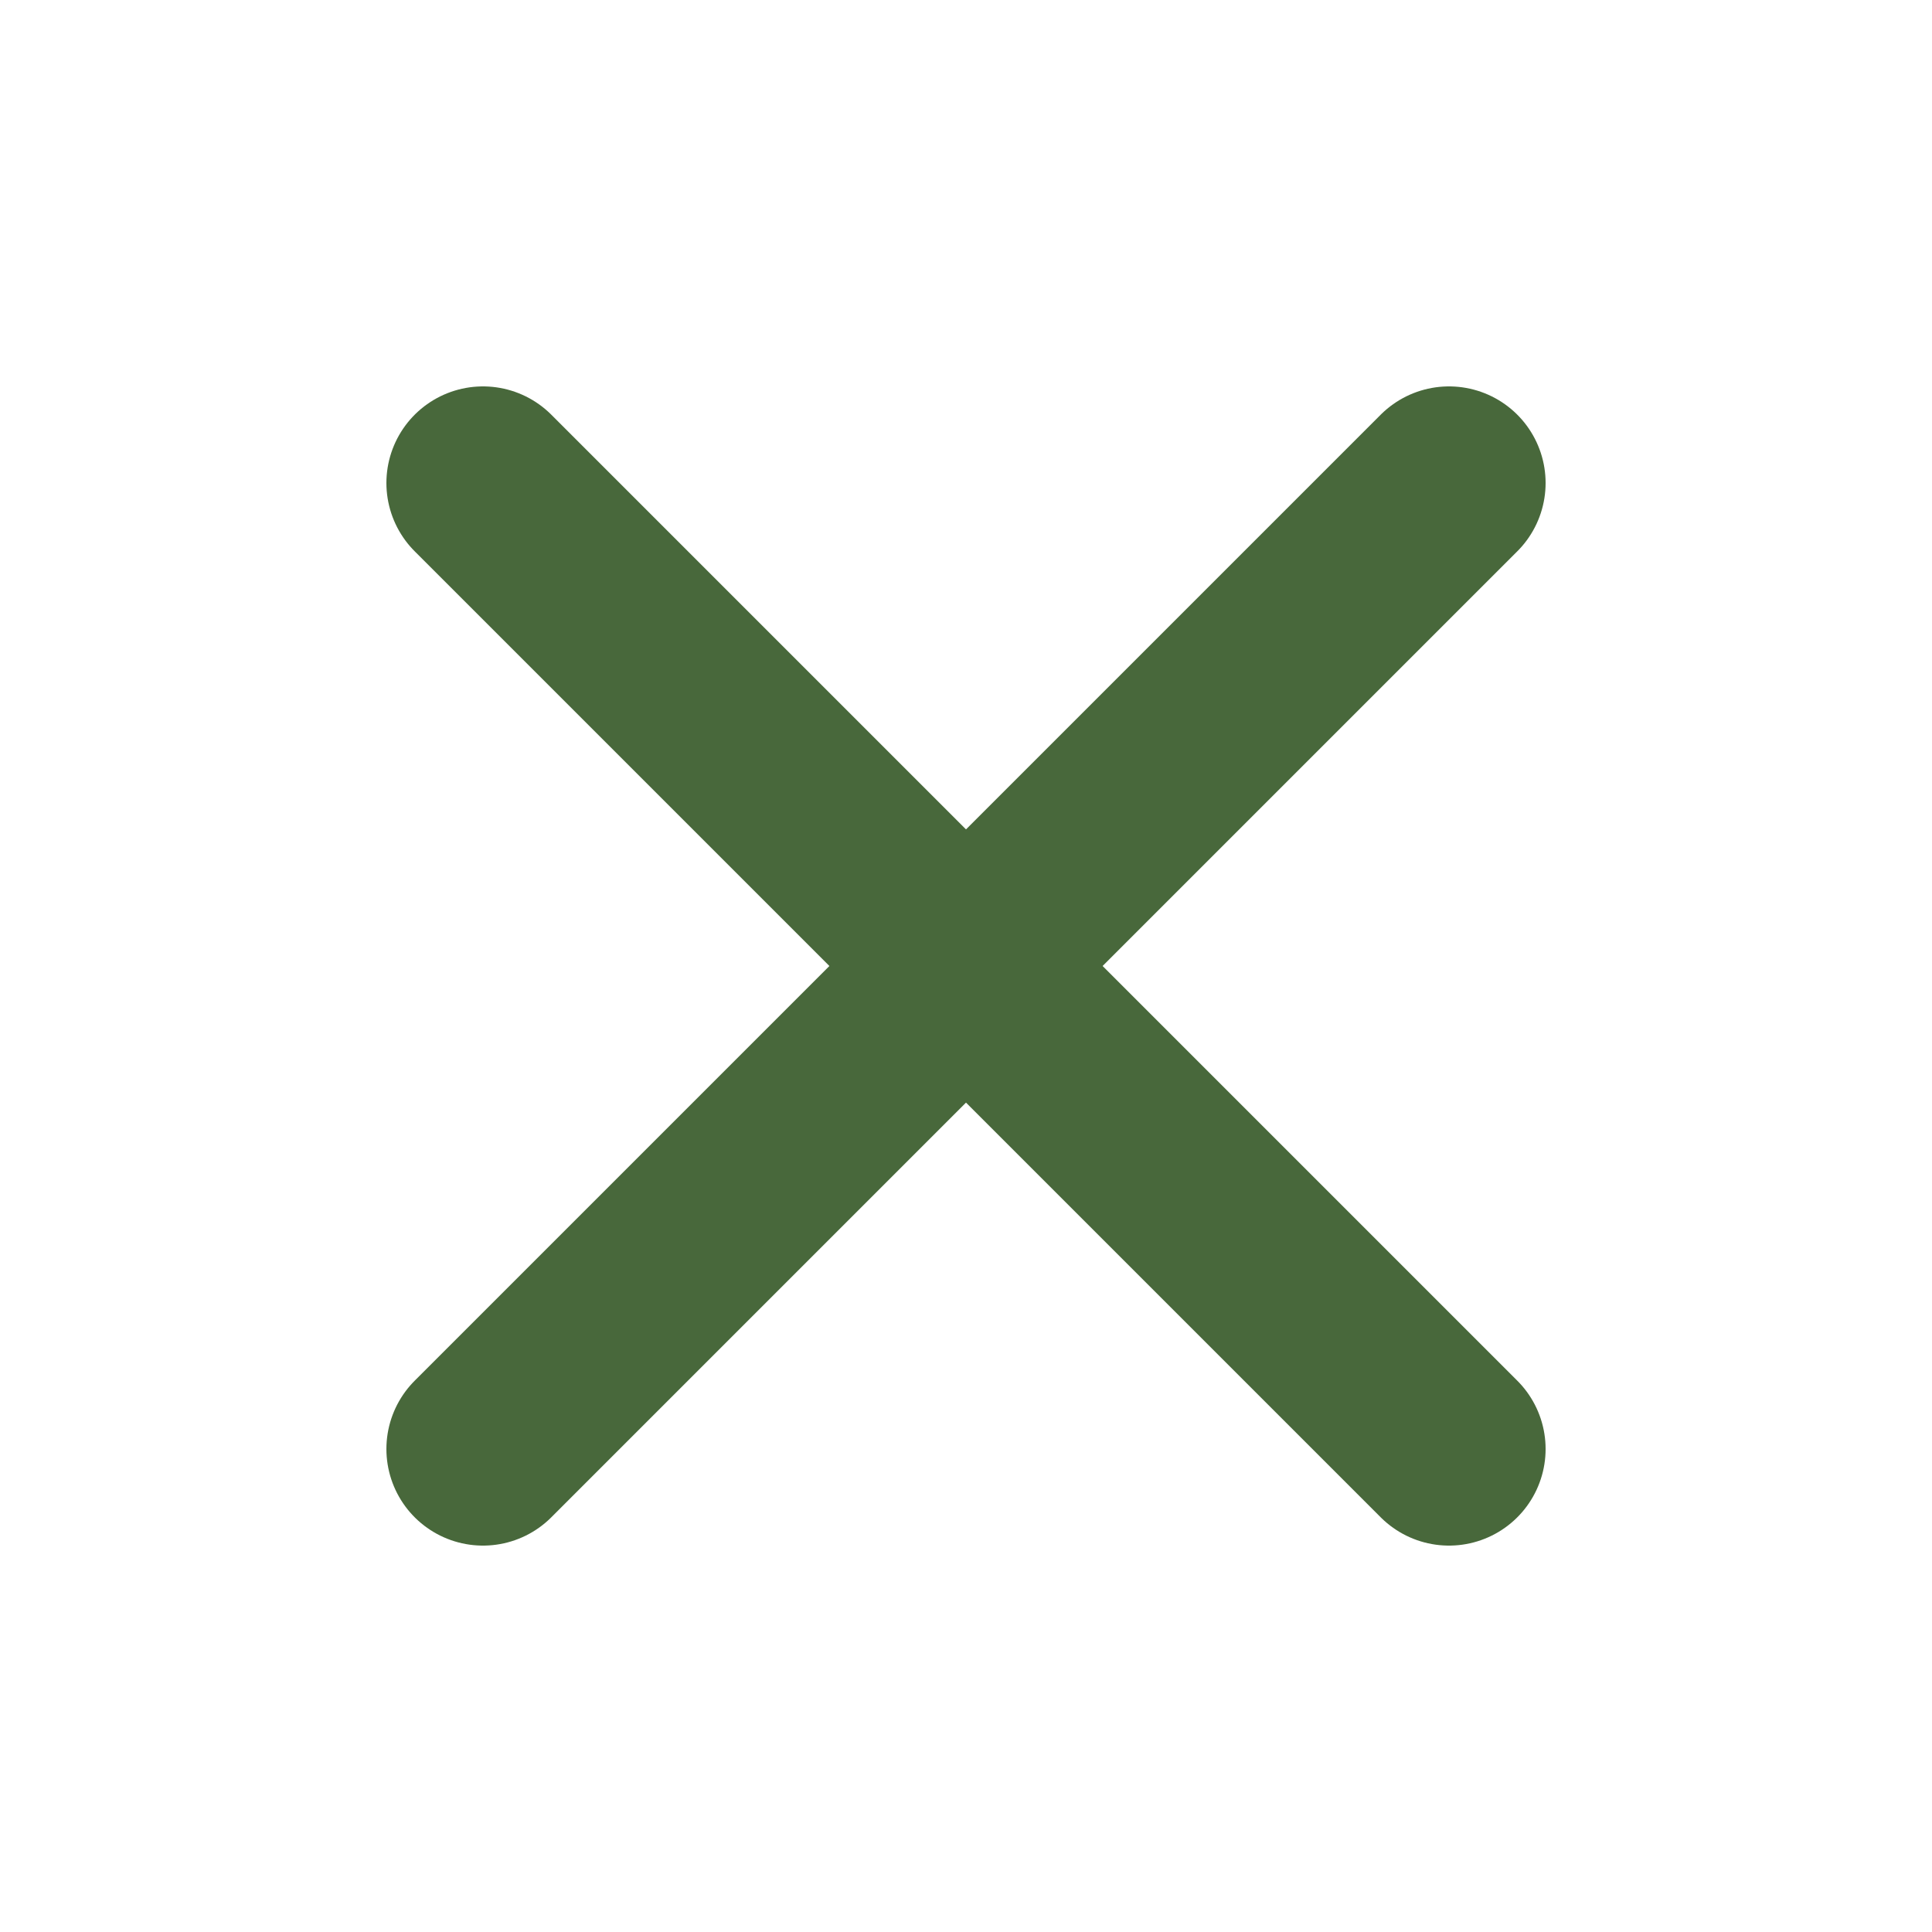
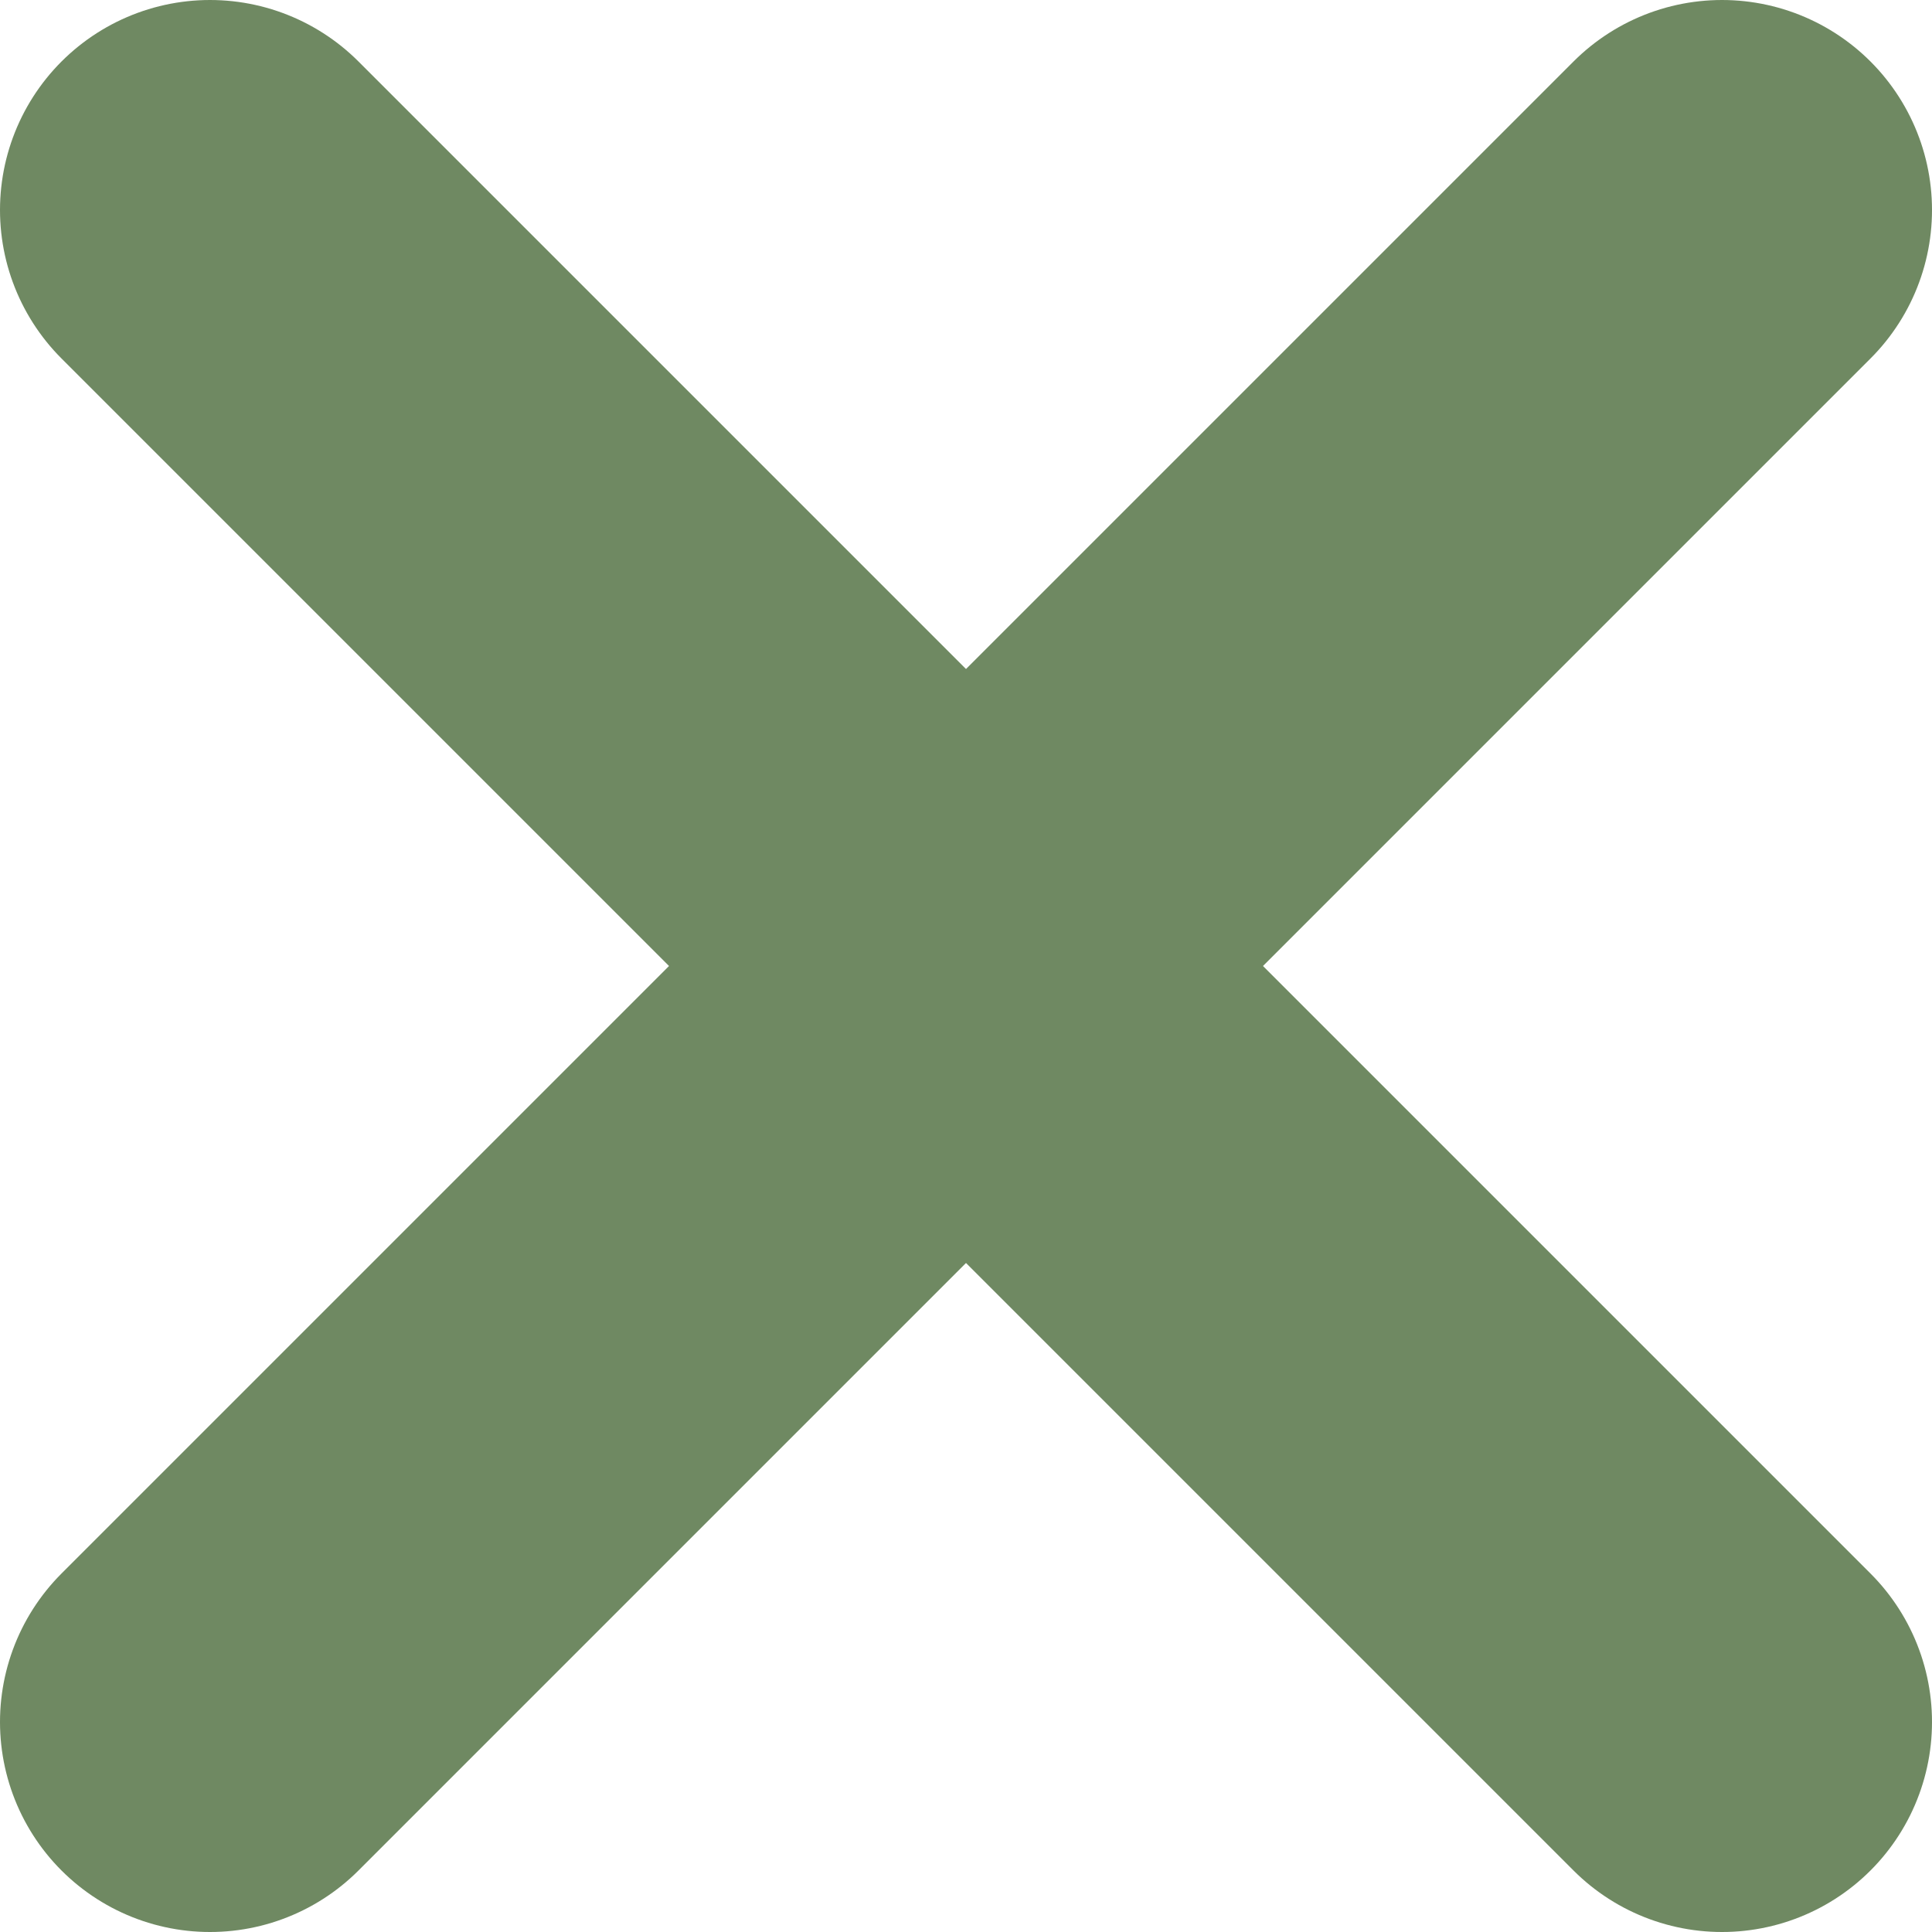
- <svg xmlns="http://www.w3.org/2000/svg" width="20" height="20" viewBox="0 0 20 20" fill="none">
-   <path d="M5 5L15 15M15 5L5 15" stroke="#48683B" stroke-width="2" stroke-linecap="round" stroke-linejoin="round" />
+ <svg xmlns="http://www.w3.org/2000/svg" width="23" height="23" viewBox="0 0 23 23" fill="none">
+   <path d="M20.5 2.5L2.5 20.5" stroke="#6F8962" stroke-width="5" stroke-linecap="round" />
+   <path d="M2.5 2.5L20.5 20.5" stroke="#6F8962" stroke-width="5" stroke-linecap="round" />
</svg>
